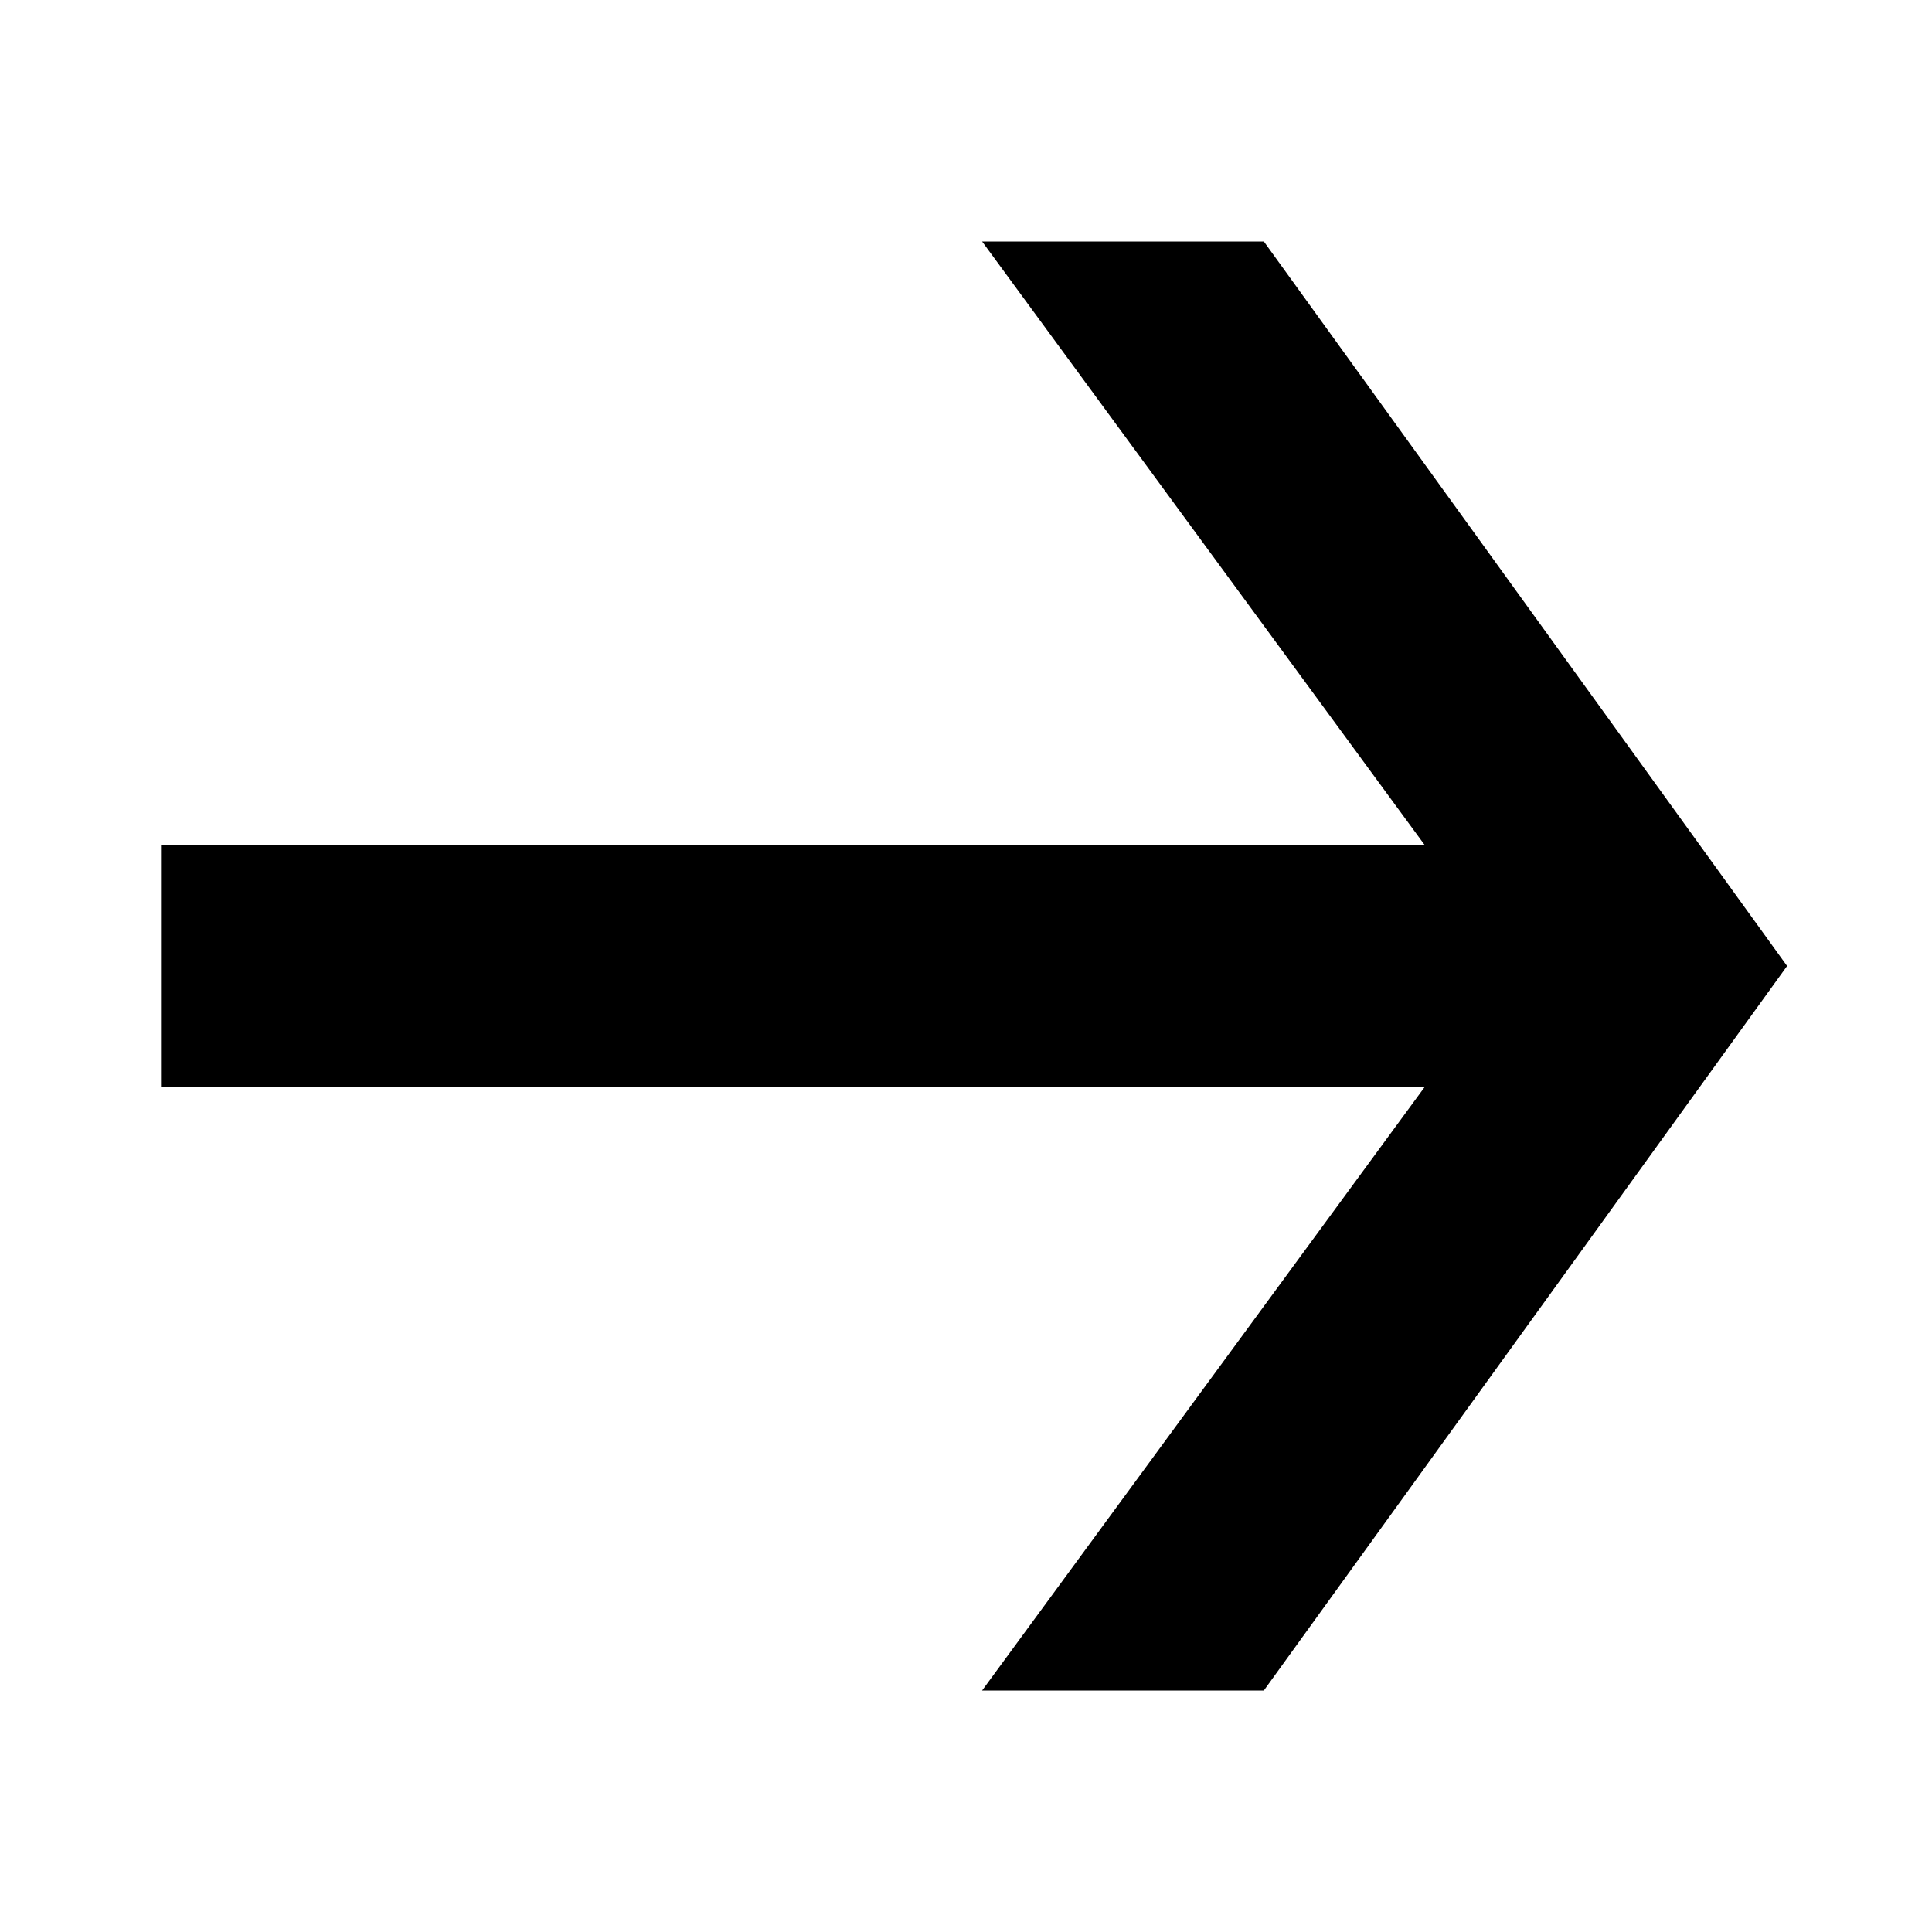
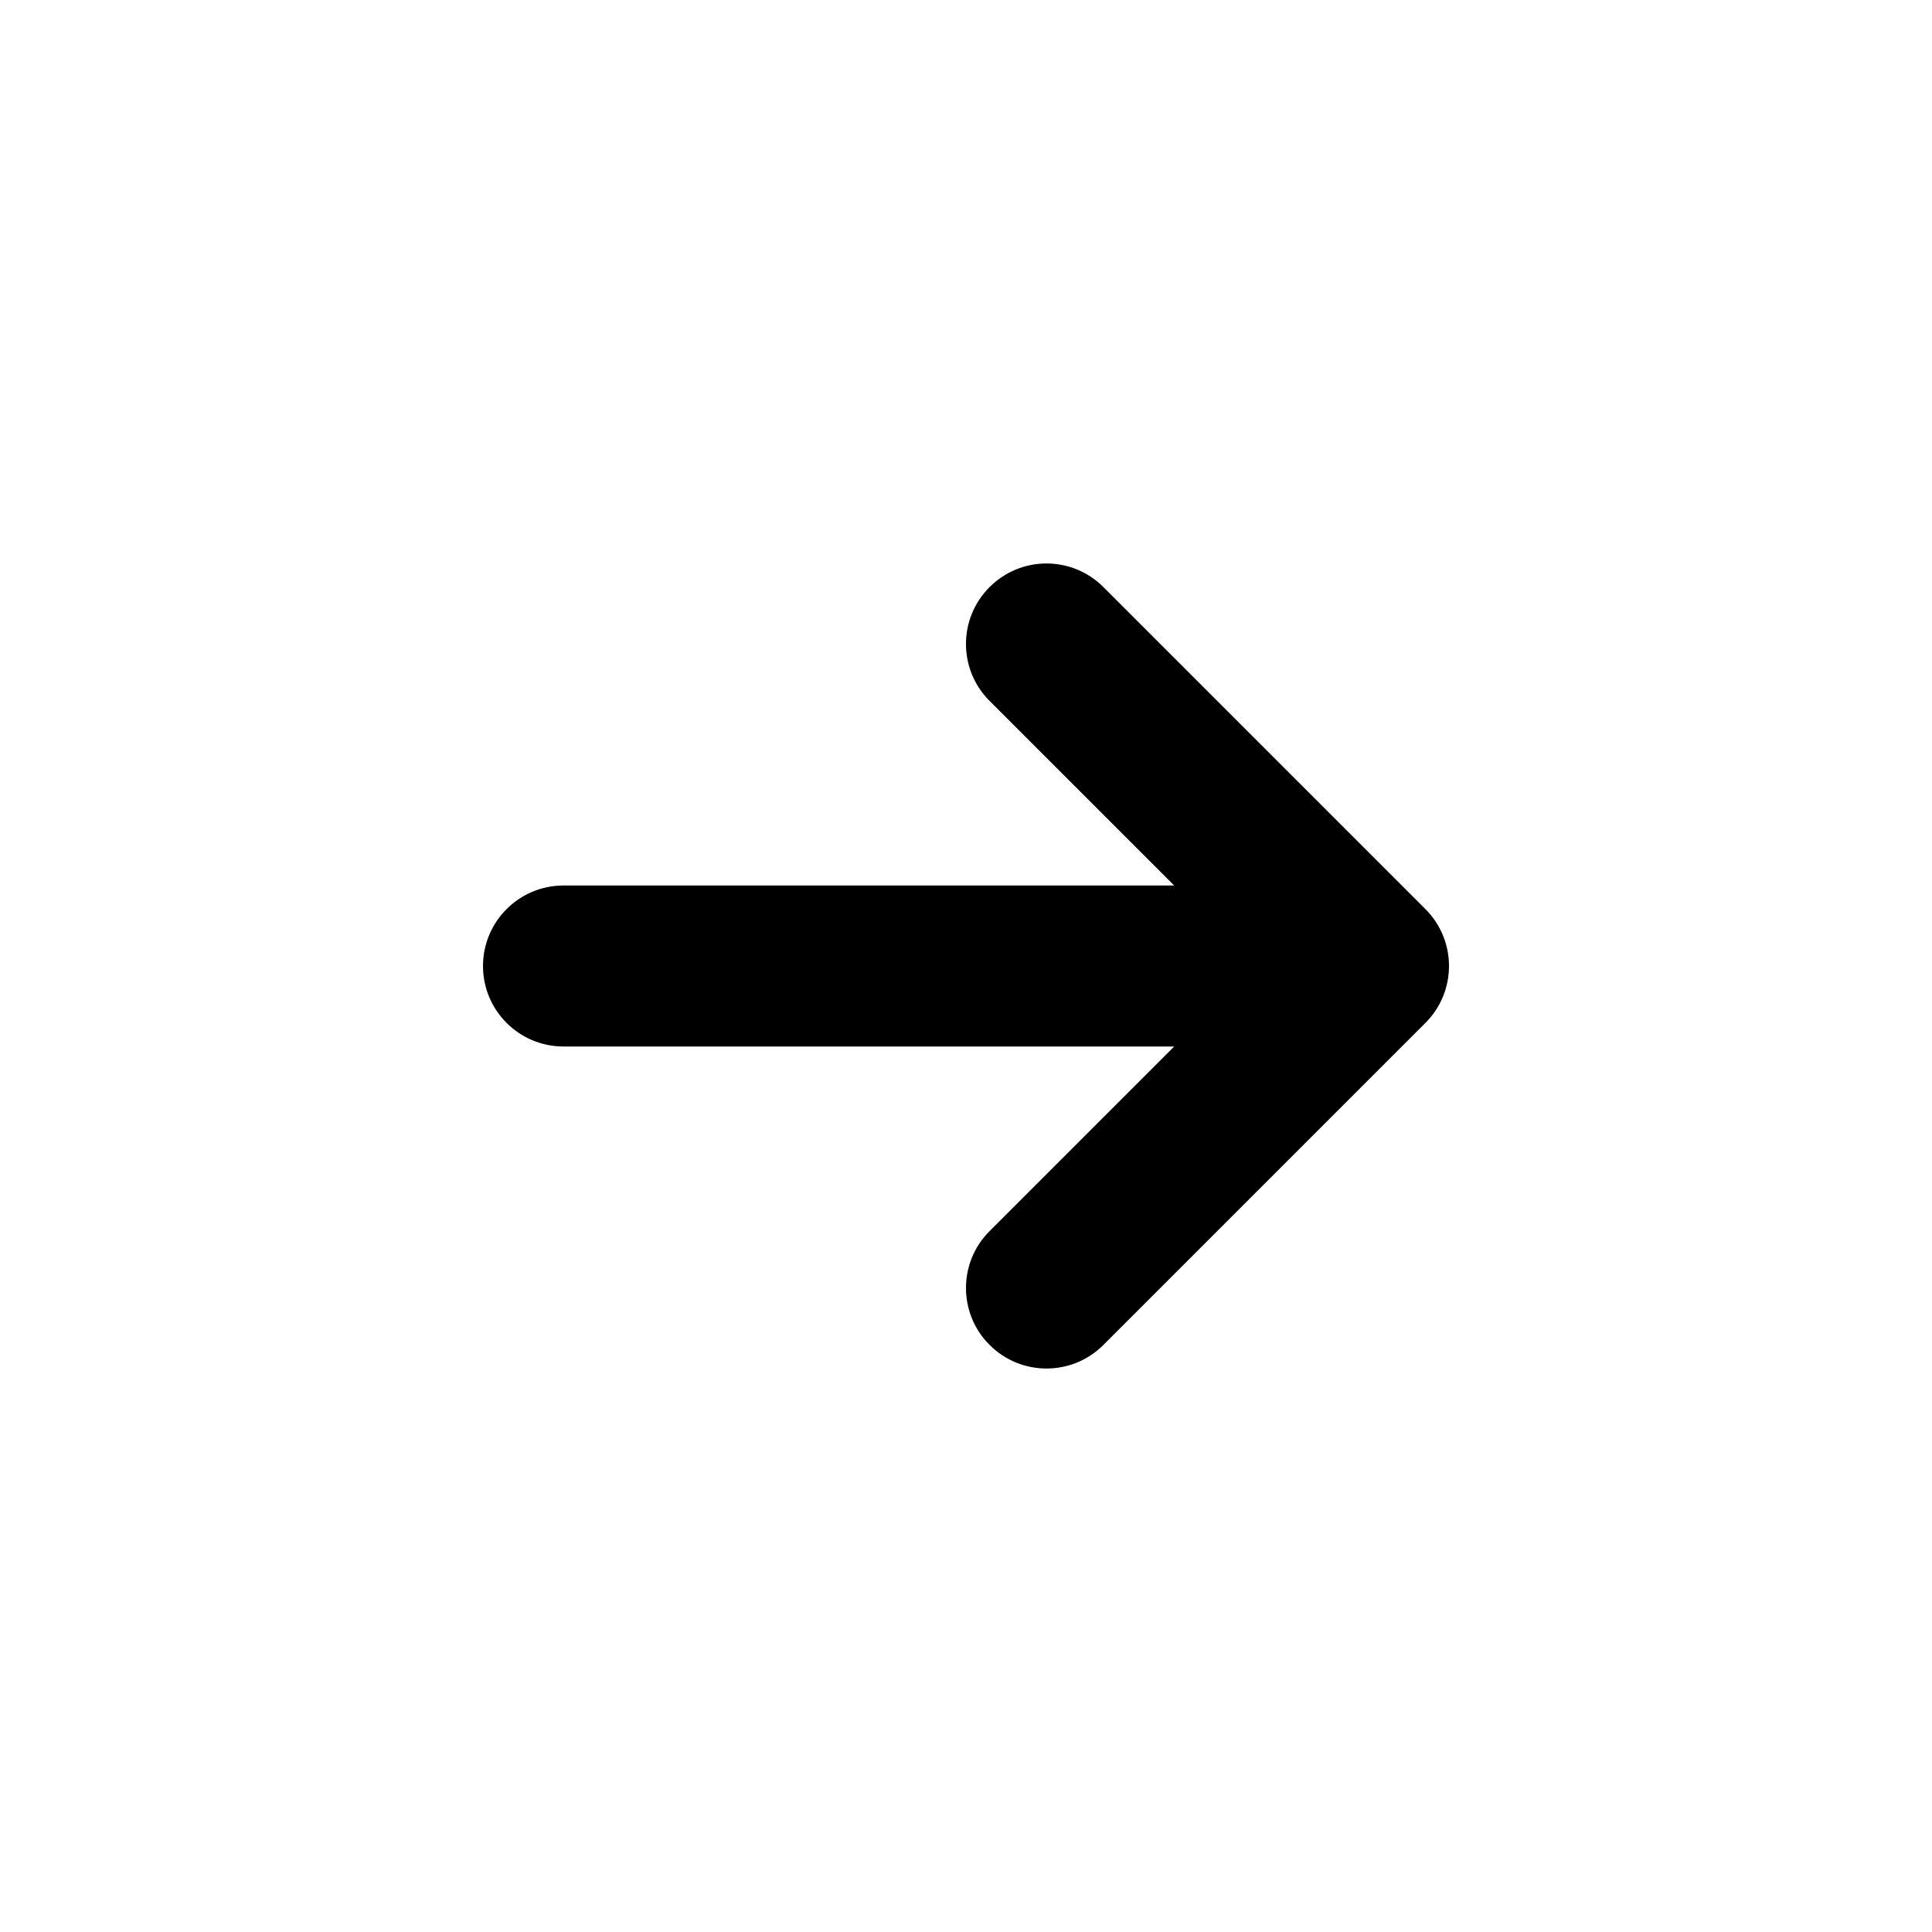
<svg viewBox="0 0 24 24">
-   <g transform="matrix(       1 0       0 1       2 3     )">
-     <path fill-rule="nonzero" clip-rule="nonzero" d="M 20.2 9 L 13.7 18 L 10.2 18 L 15.7 10.5 L 0 10.5 L 0 7.5 L 15.7 7.5 L 10.2 0 L 13.7 0 L 20.2 9 Z" fill="currentColor" />
-   </g>
+   <path fill-rule="evenodd" clip-rule="evenodd" d="M6 12C6 12.552 6.448 13 7 13H14.586L12.293 15.293C11.902 15.683 11.902 16.317 12.293 16.707C12.683 17.098 13.317 17.098 13.707 16.707L17.707 12.707C17.895 12.52 18 12.265 18 12C18 11.735 17.895 11.48 17.707 11.293L13.707 7.293C13.317 6.902 12.683 6.902 12.293 7.293C11.902 7.683 11.902 8.317 12.293 8.707L14.586 11H7C6.448 11 6 11.448 6 12Z" />
</svg>
